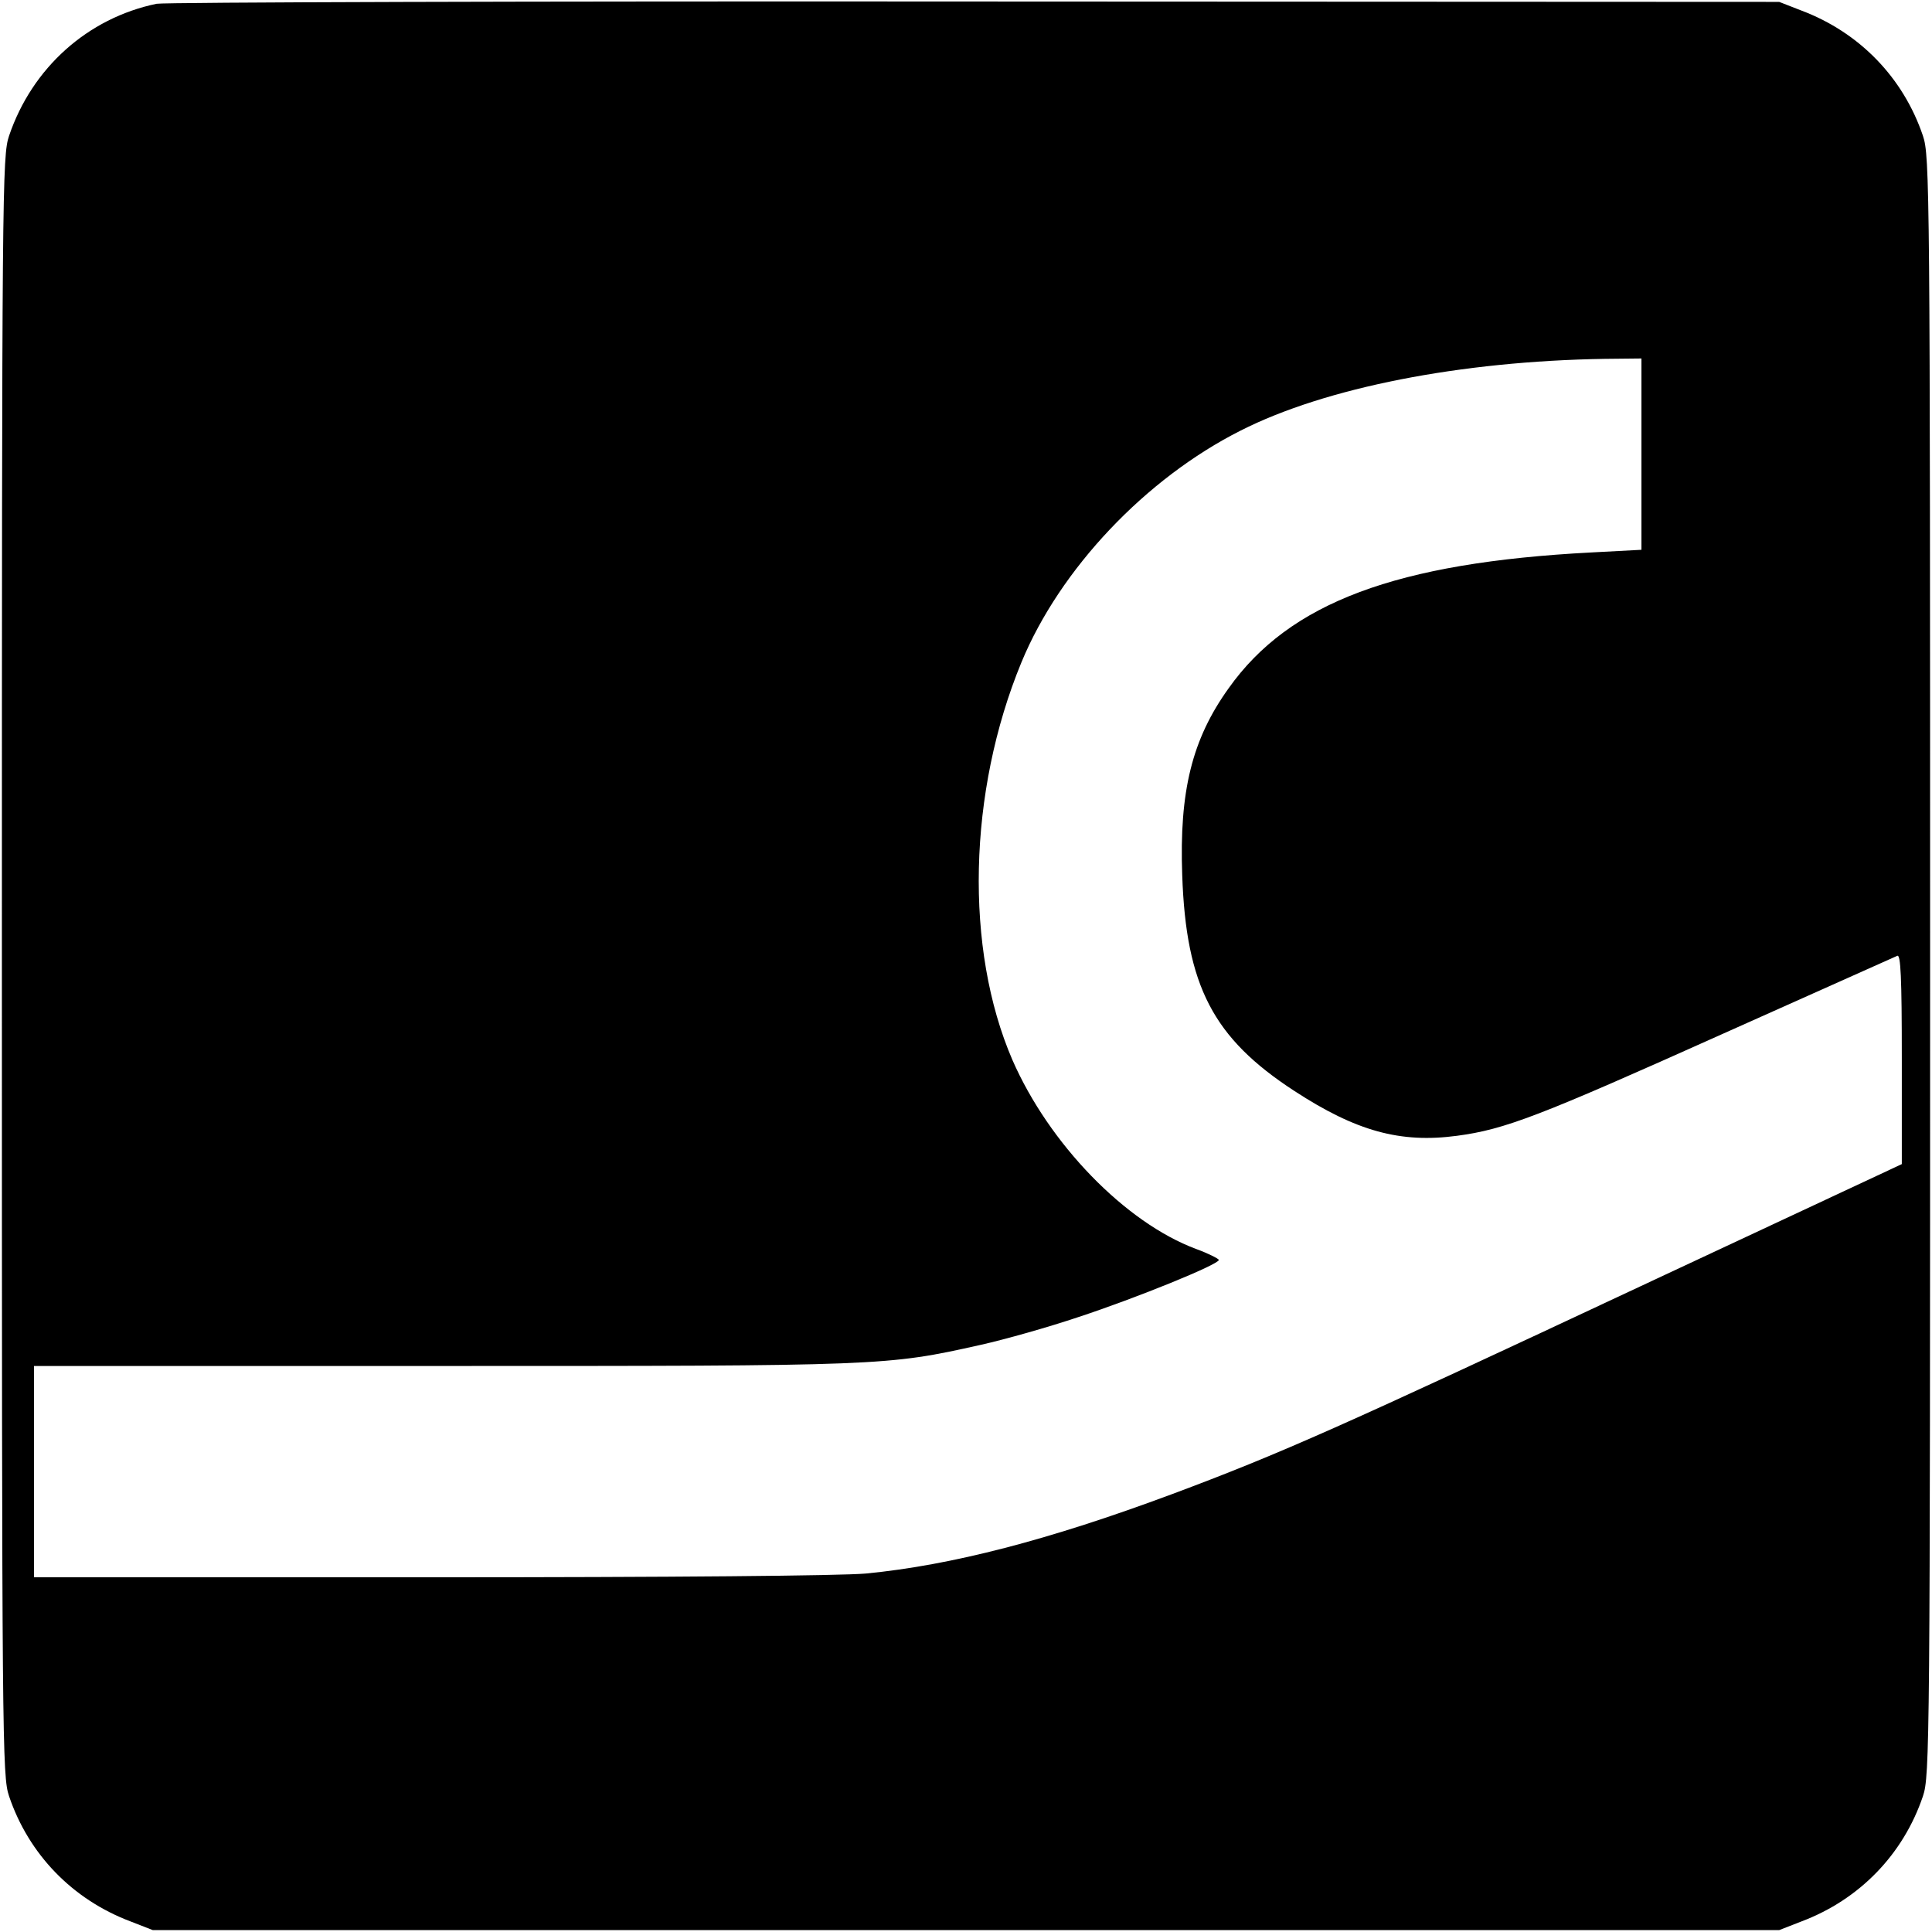
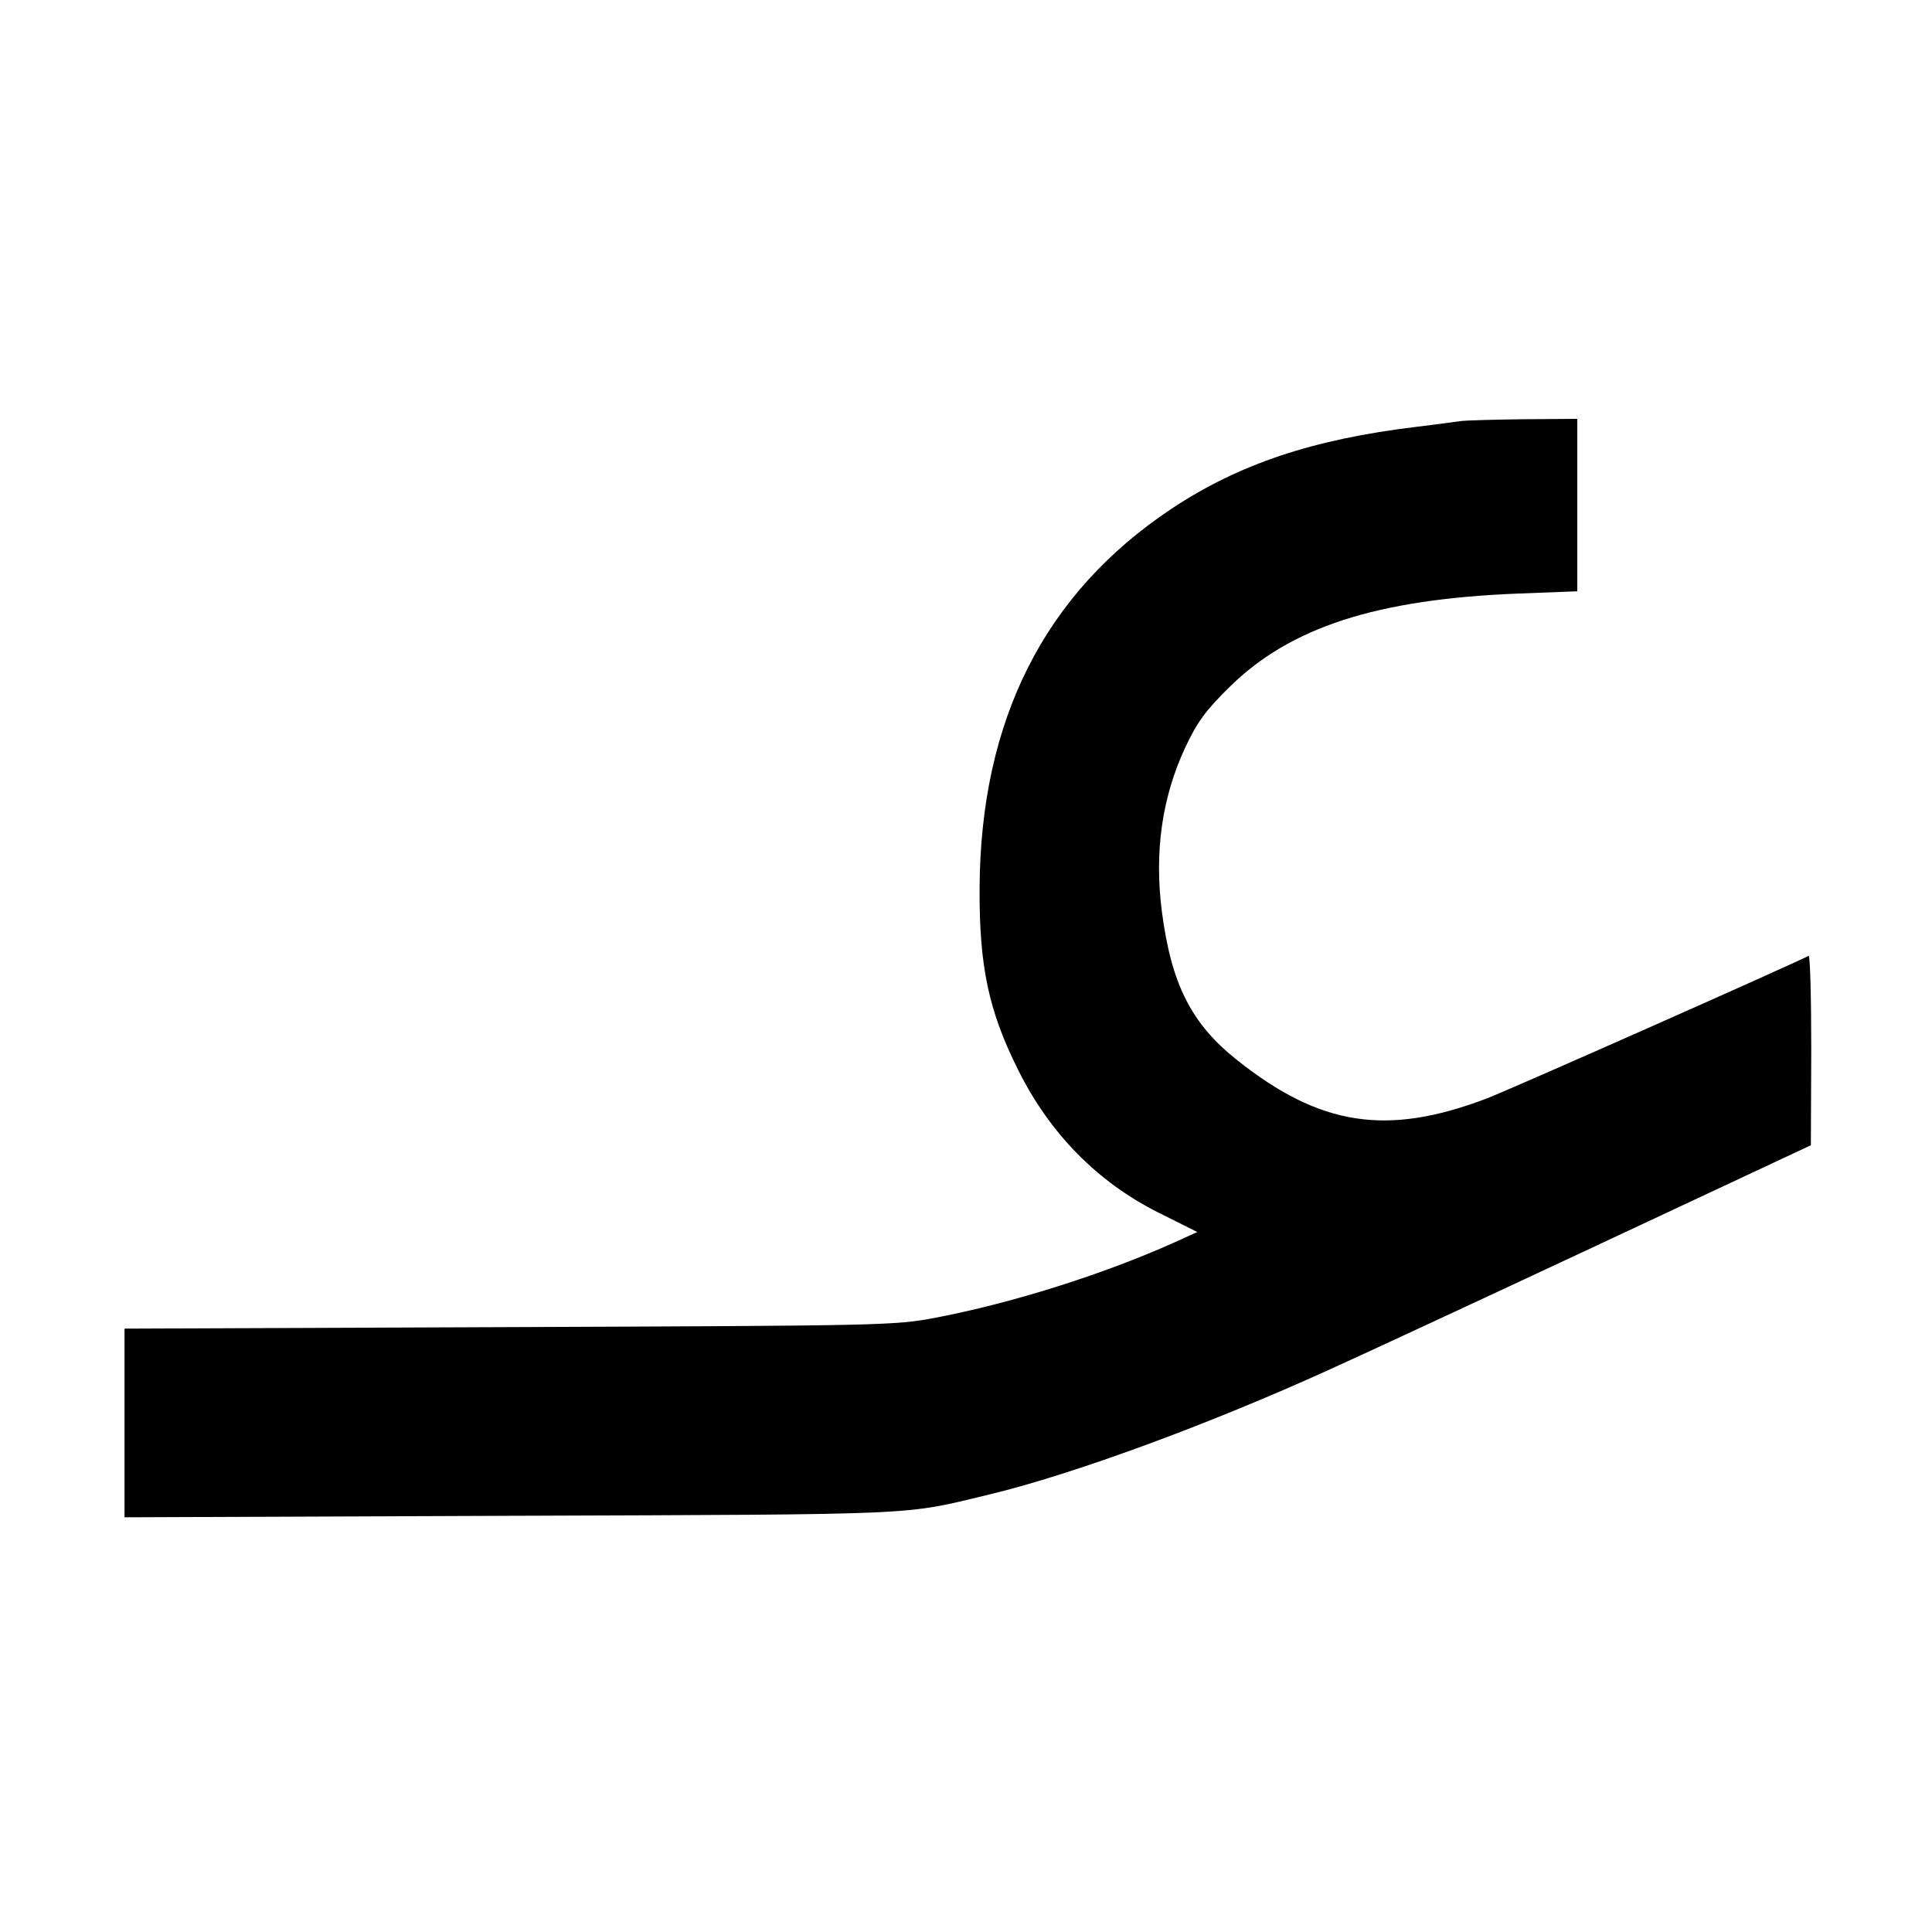
<svg xmlns="http://www.w3.org/2000/svg" version="1.0" width="512pt" height="512pt" viewBox="0 0 512 512" preserveAspectRatio="xMidYMid meet">
  <g transform="translate(0,512) scale(0.1,-0.1)" fill="#000000" stroke="none">
-     <path d="M415 5110 c-183 -38 -330 -170 -391 -350 -18 -53 -19 -134 -19 -2200 0 -2066 1 -2147 19 -2200 52 -154 168 -274 322 -332 l59 -23 2155 0 2155 0 59 23 c154 58 270 178 322 332 18 53 19 134 19 2200 0 2066 -1 2147 -19 2200 -52 154 -168 274 -322 332 l-59 23 -2130 1 c-1172 1 -2148 -2 -2170 -6z m3935 -1194 l0 -253 -132 -7 c-518 -27 -801 -133 -962 -360 -97 -135 -131 -273 -123 -495 10 -294 82 -432 297 -572 164 -107 281 -139 431 -119 128 17 218 52 704 270 248 111 456 204 463 207 9 4 12 -55 12 -273 l0 -279 -693 -324 c-792 -371 -950 -442 -1242 -551 -325 -121 -583 -188 -810 -210 -68 -6 -512 -10 -1157 -10 l-1048 0 0 280 0 280 1079 0 c1171 0 1180 0 1430 56 63 14 180 47 260 74 152 50 371 139 371 151 0 3 -27 17 -60 29 -188 70 -390 279 -487 501 -127 294 -118 710 24 1054 102 247 329 487 581 614 225 114 583 184 965 190 l97 1 0 -254z" />
+     <path d="M3870 4004 c-14 -2 -65 -9 -115 -15 -276 -33 -472 -99 -650 -217 -337 -224 -507 -560 -509 -1007 -1 -206 24 -324 102 -480 84 -169 210 -297 371 -378 l104 -52 -64 -29 c-188 -84 -426 -159 -629 -198 -112 -21 -139 -21 -1132 -25 l-1018 -4 0 -250 0 -250 1027 4 c1107 4 1033 1 1267 57 220 53 579 185 896 329 80 36 401 185 713 331 l566 265 1 253 c0 139 -3 251 -7 249 -26 -15 -792 -355 -853 -378 -265 -101 -442 -73 -662 102 -121 96 -174 201 -199 394 -20 157 0 301 62 434 32 68 54 98 117 160 161 159 390 233 765 248 l157 6 0 229 0 228 -142 -1 c-79 -1 -154 -3 -168 -5z" />
  </g>
</svg>
